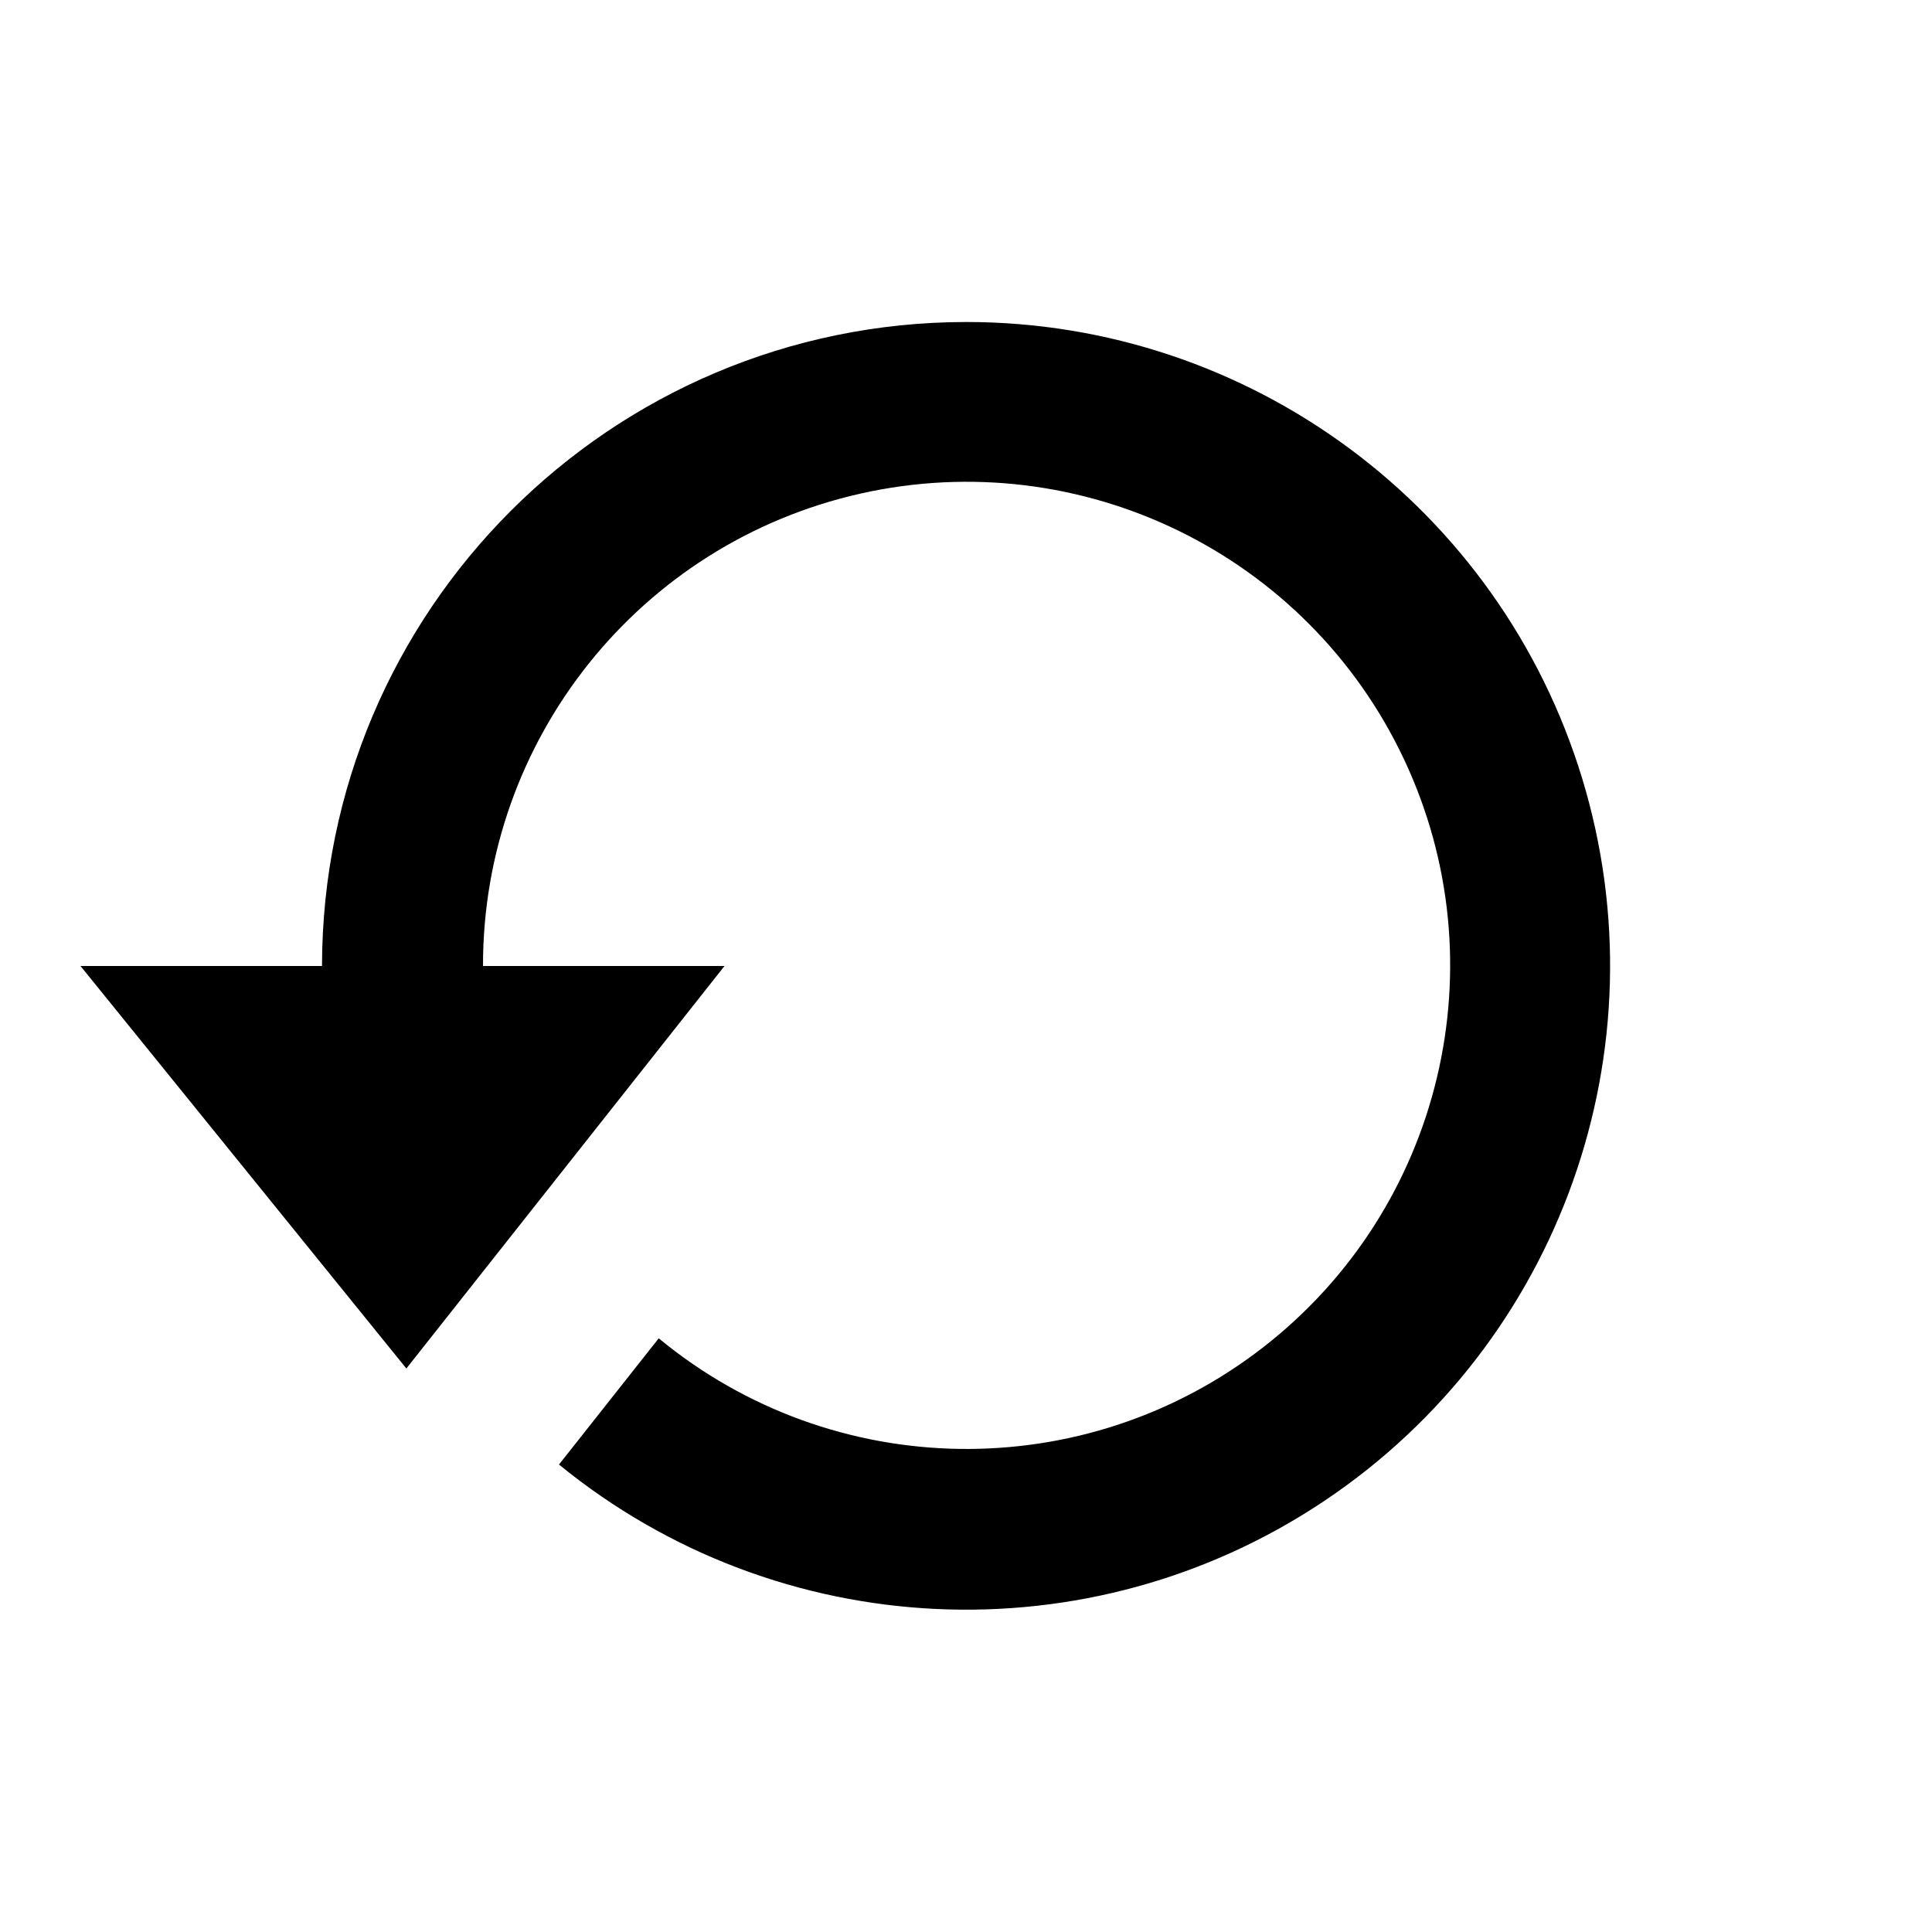
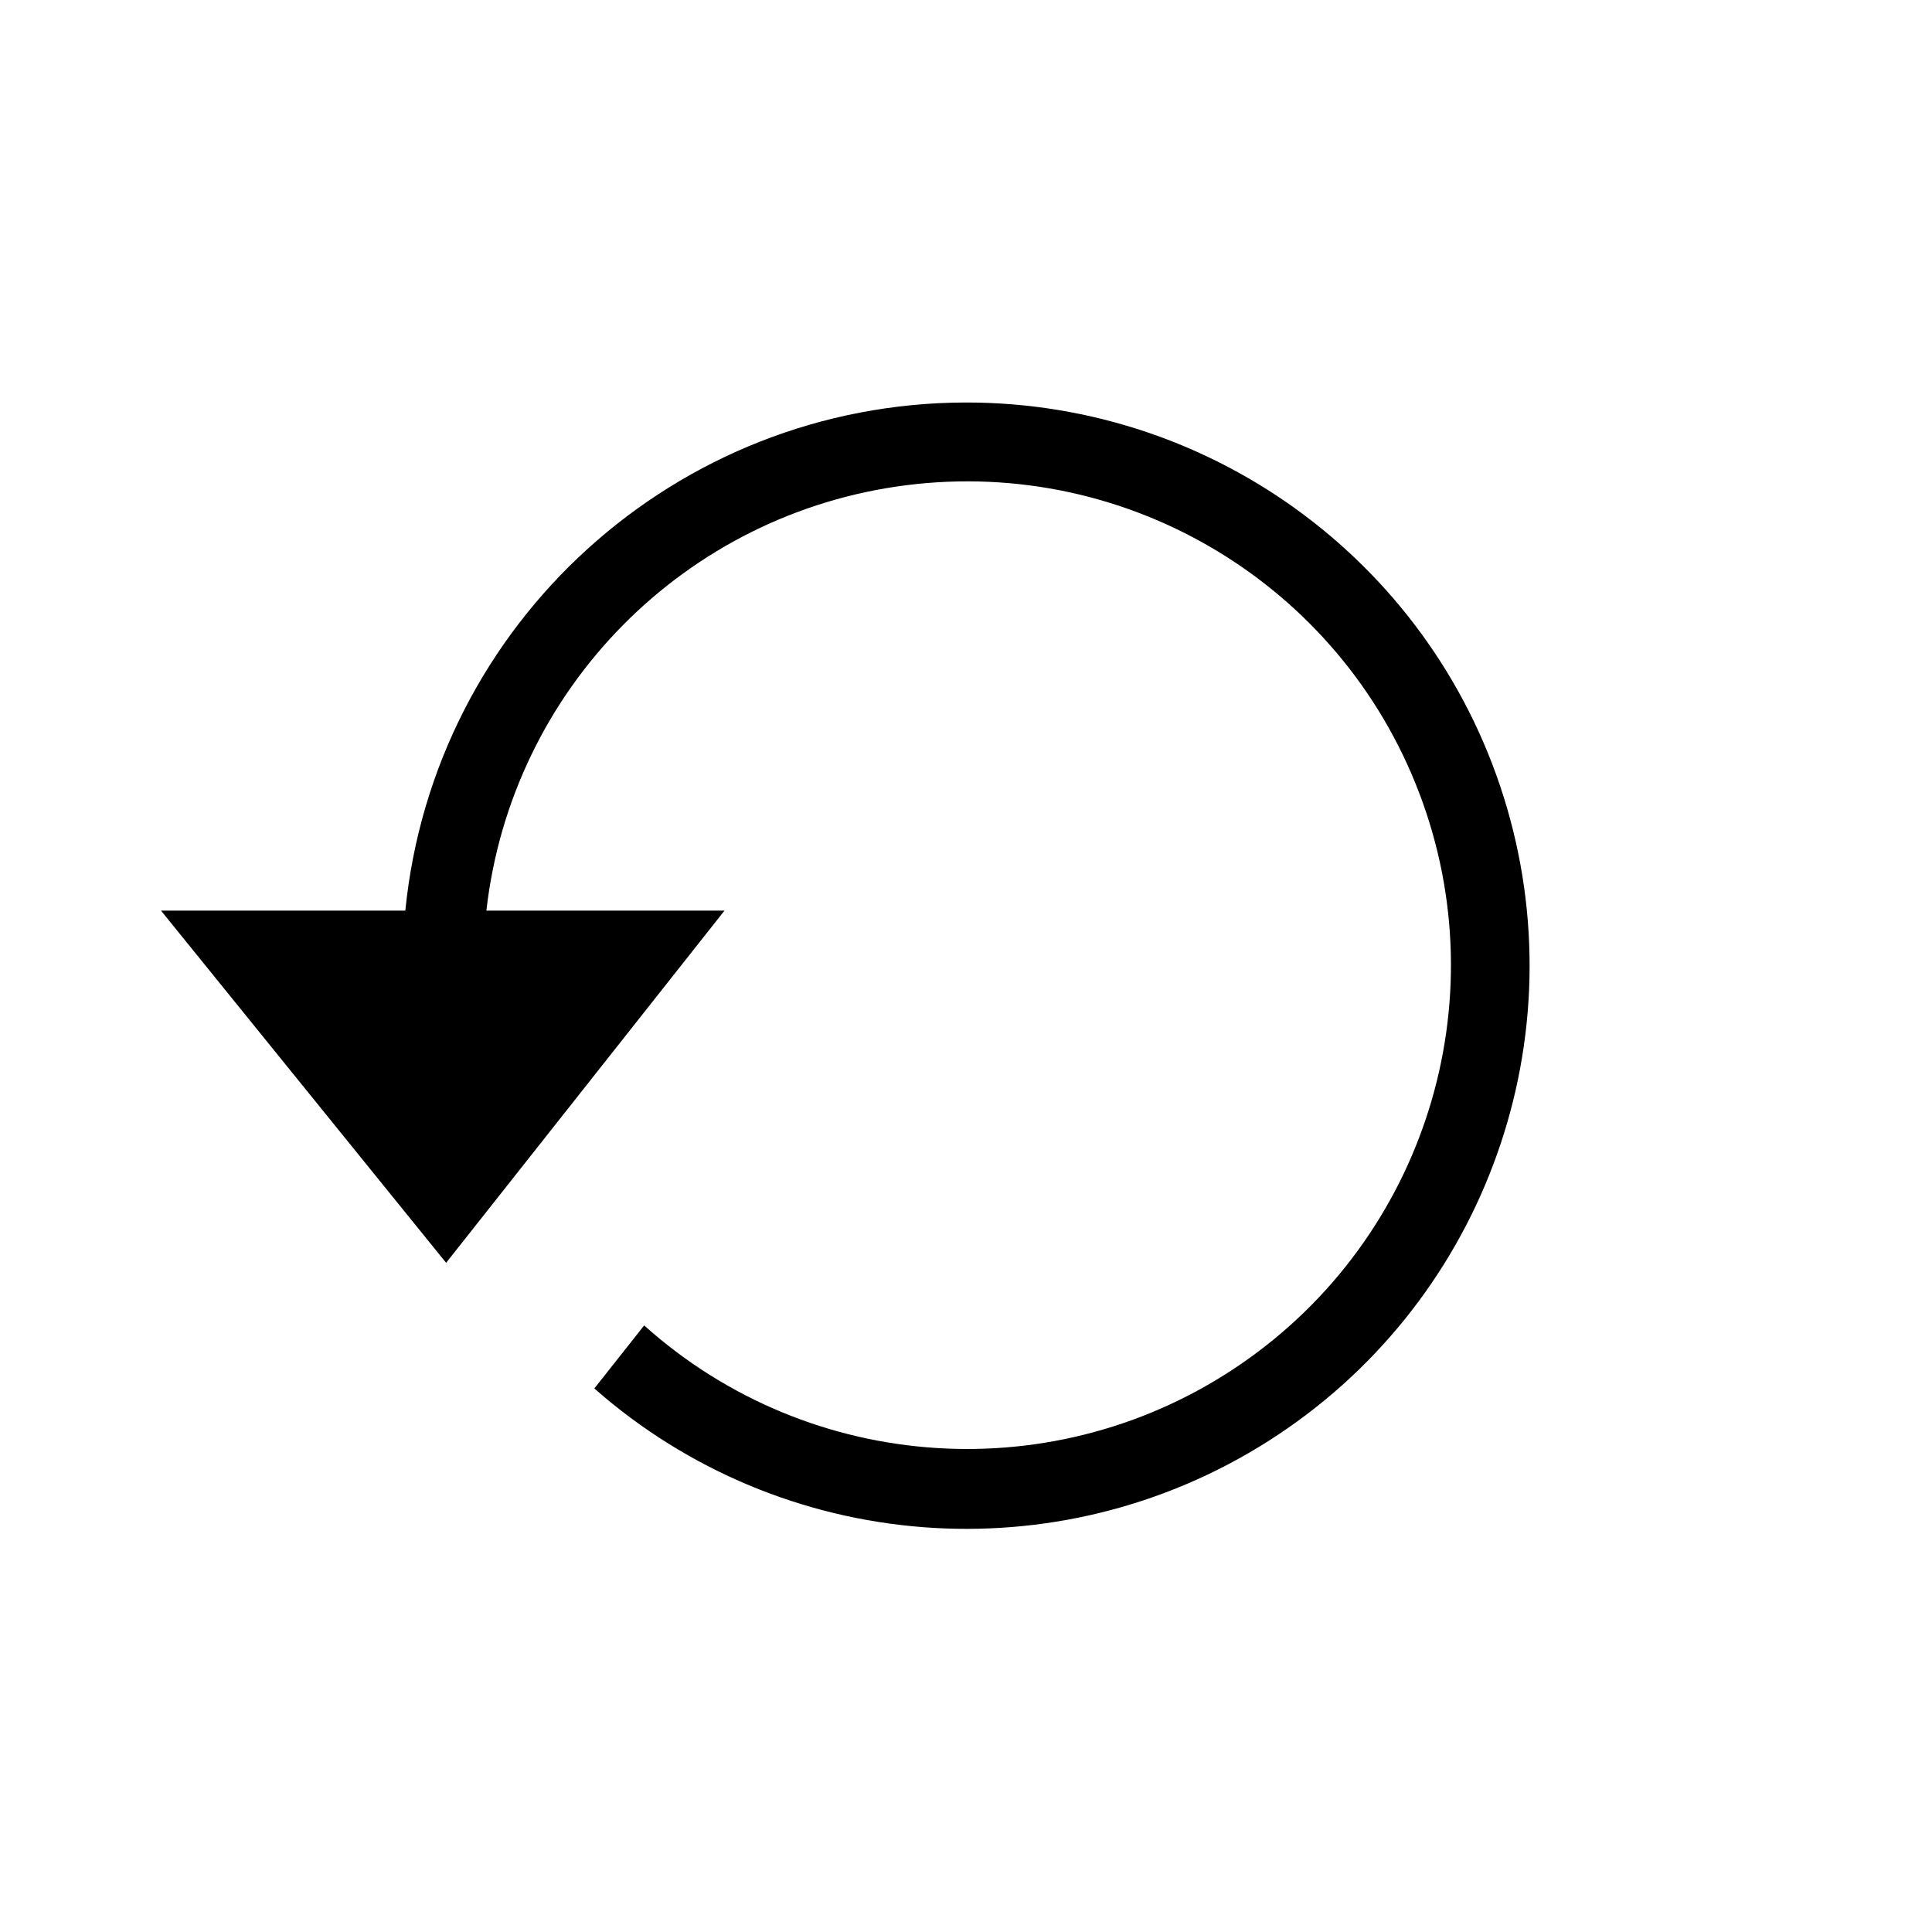
<svg xmlns="http://www.w3.org/2000/svg" viewBox="0 0 24 24">
-   <path d="M12,4a8.009,8.009,0,0,0-8,8H1l4.048,5L9,12H6a6.007,6.007,0,1,1,2.183,4.625L6.944,18.193A7.998,7.998,0,1,0,12,4Z" stroke="transparent" />
+   <path d="M12,5a7.009,7.009,0,0,0-6.965,6.312H2l3.417,4.221.125.154L9,11.312H6.042a6.01,6.01,0,1,1,1.96,5.153l-.619.783A6.996,6.996,0,1,0,12,5Z" stroke="transparent" />
</svg>
